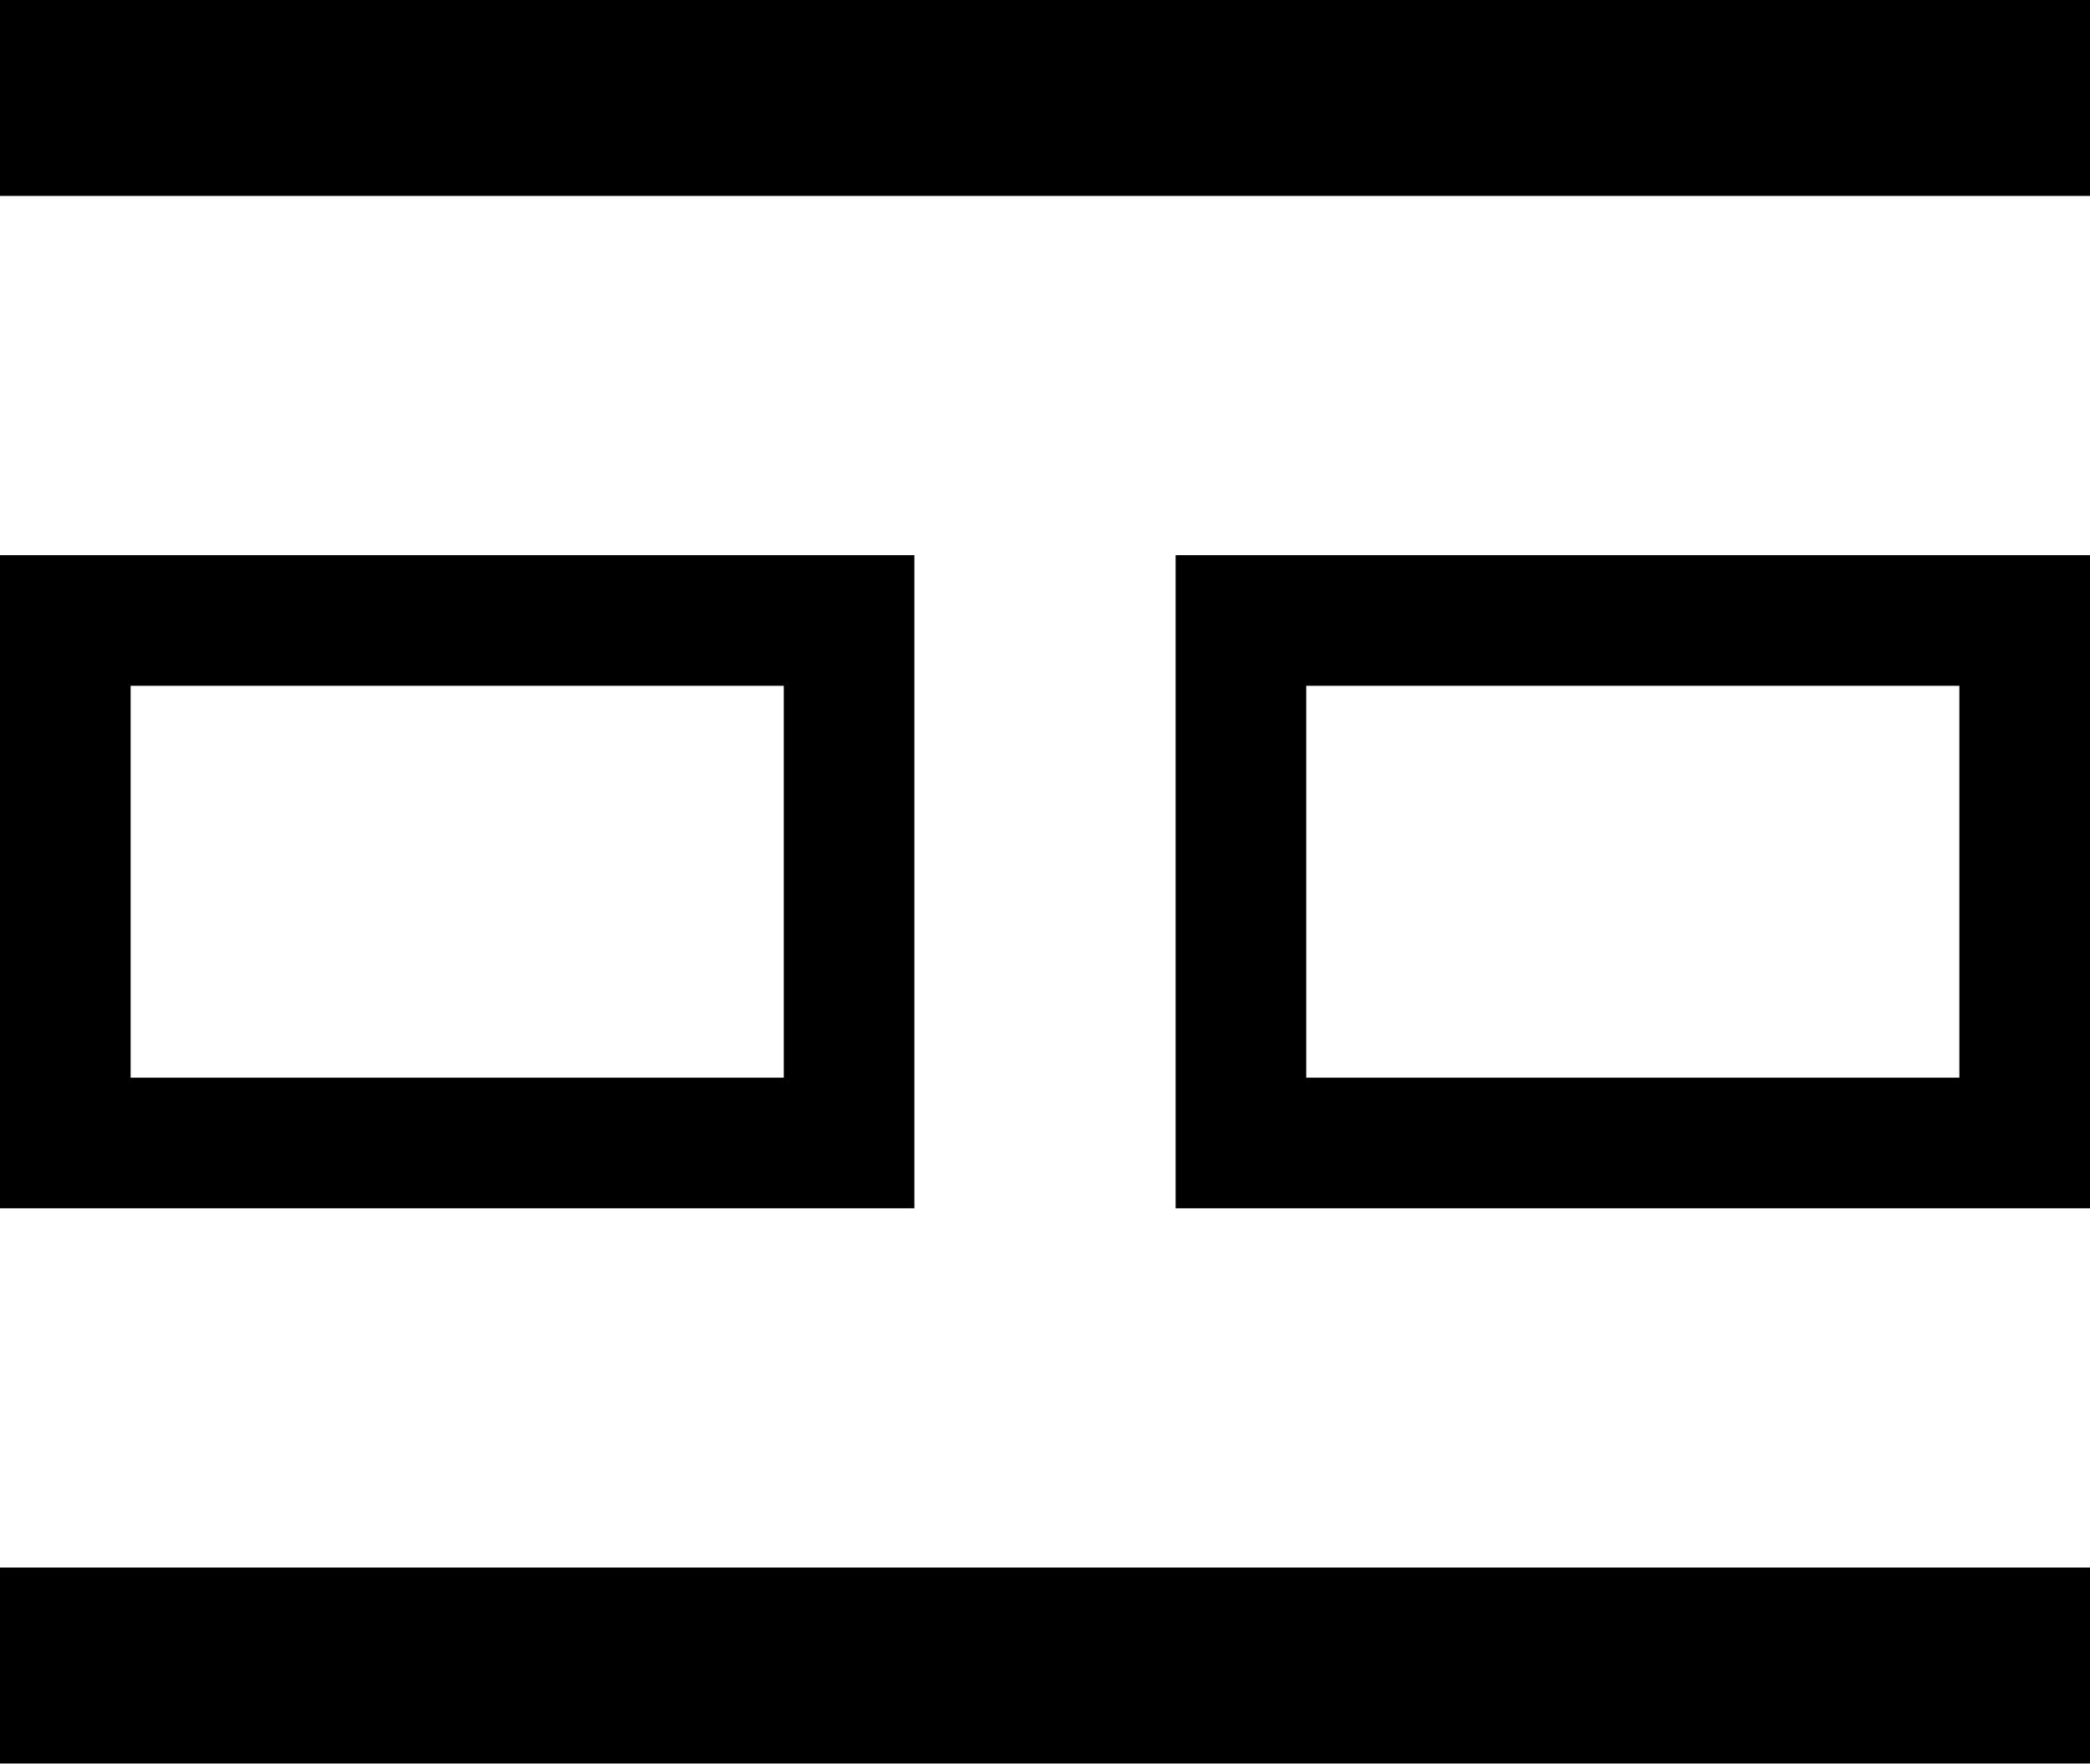
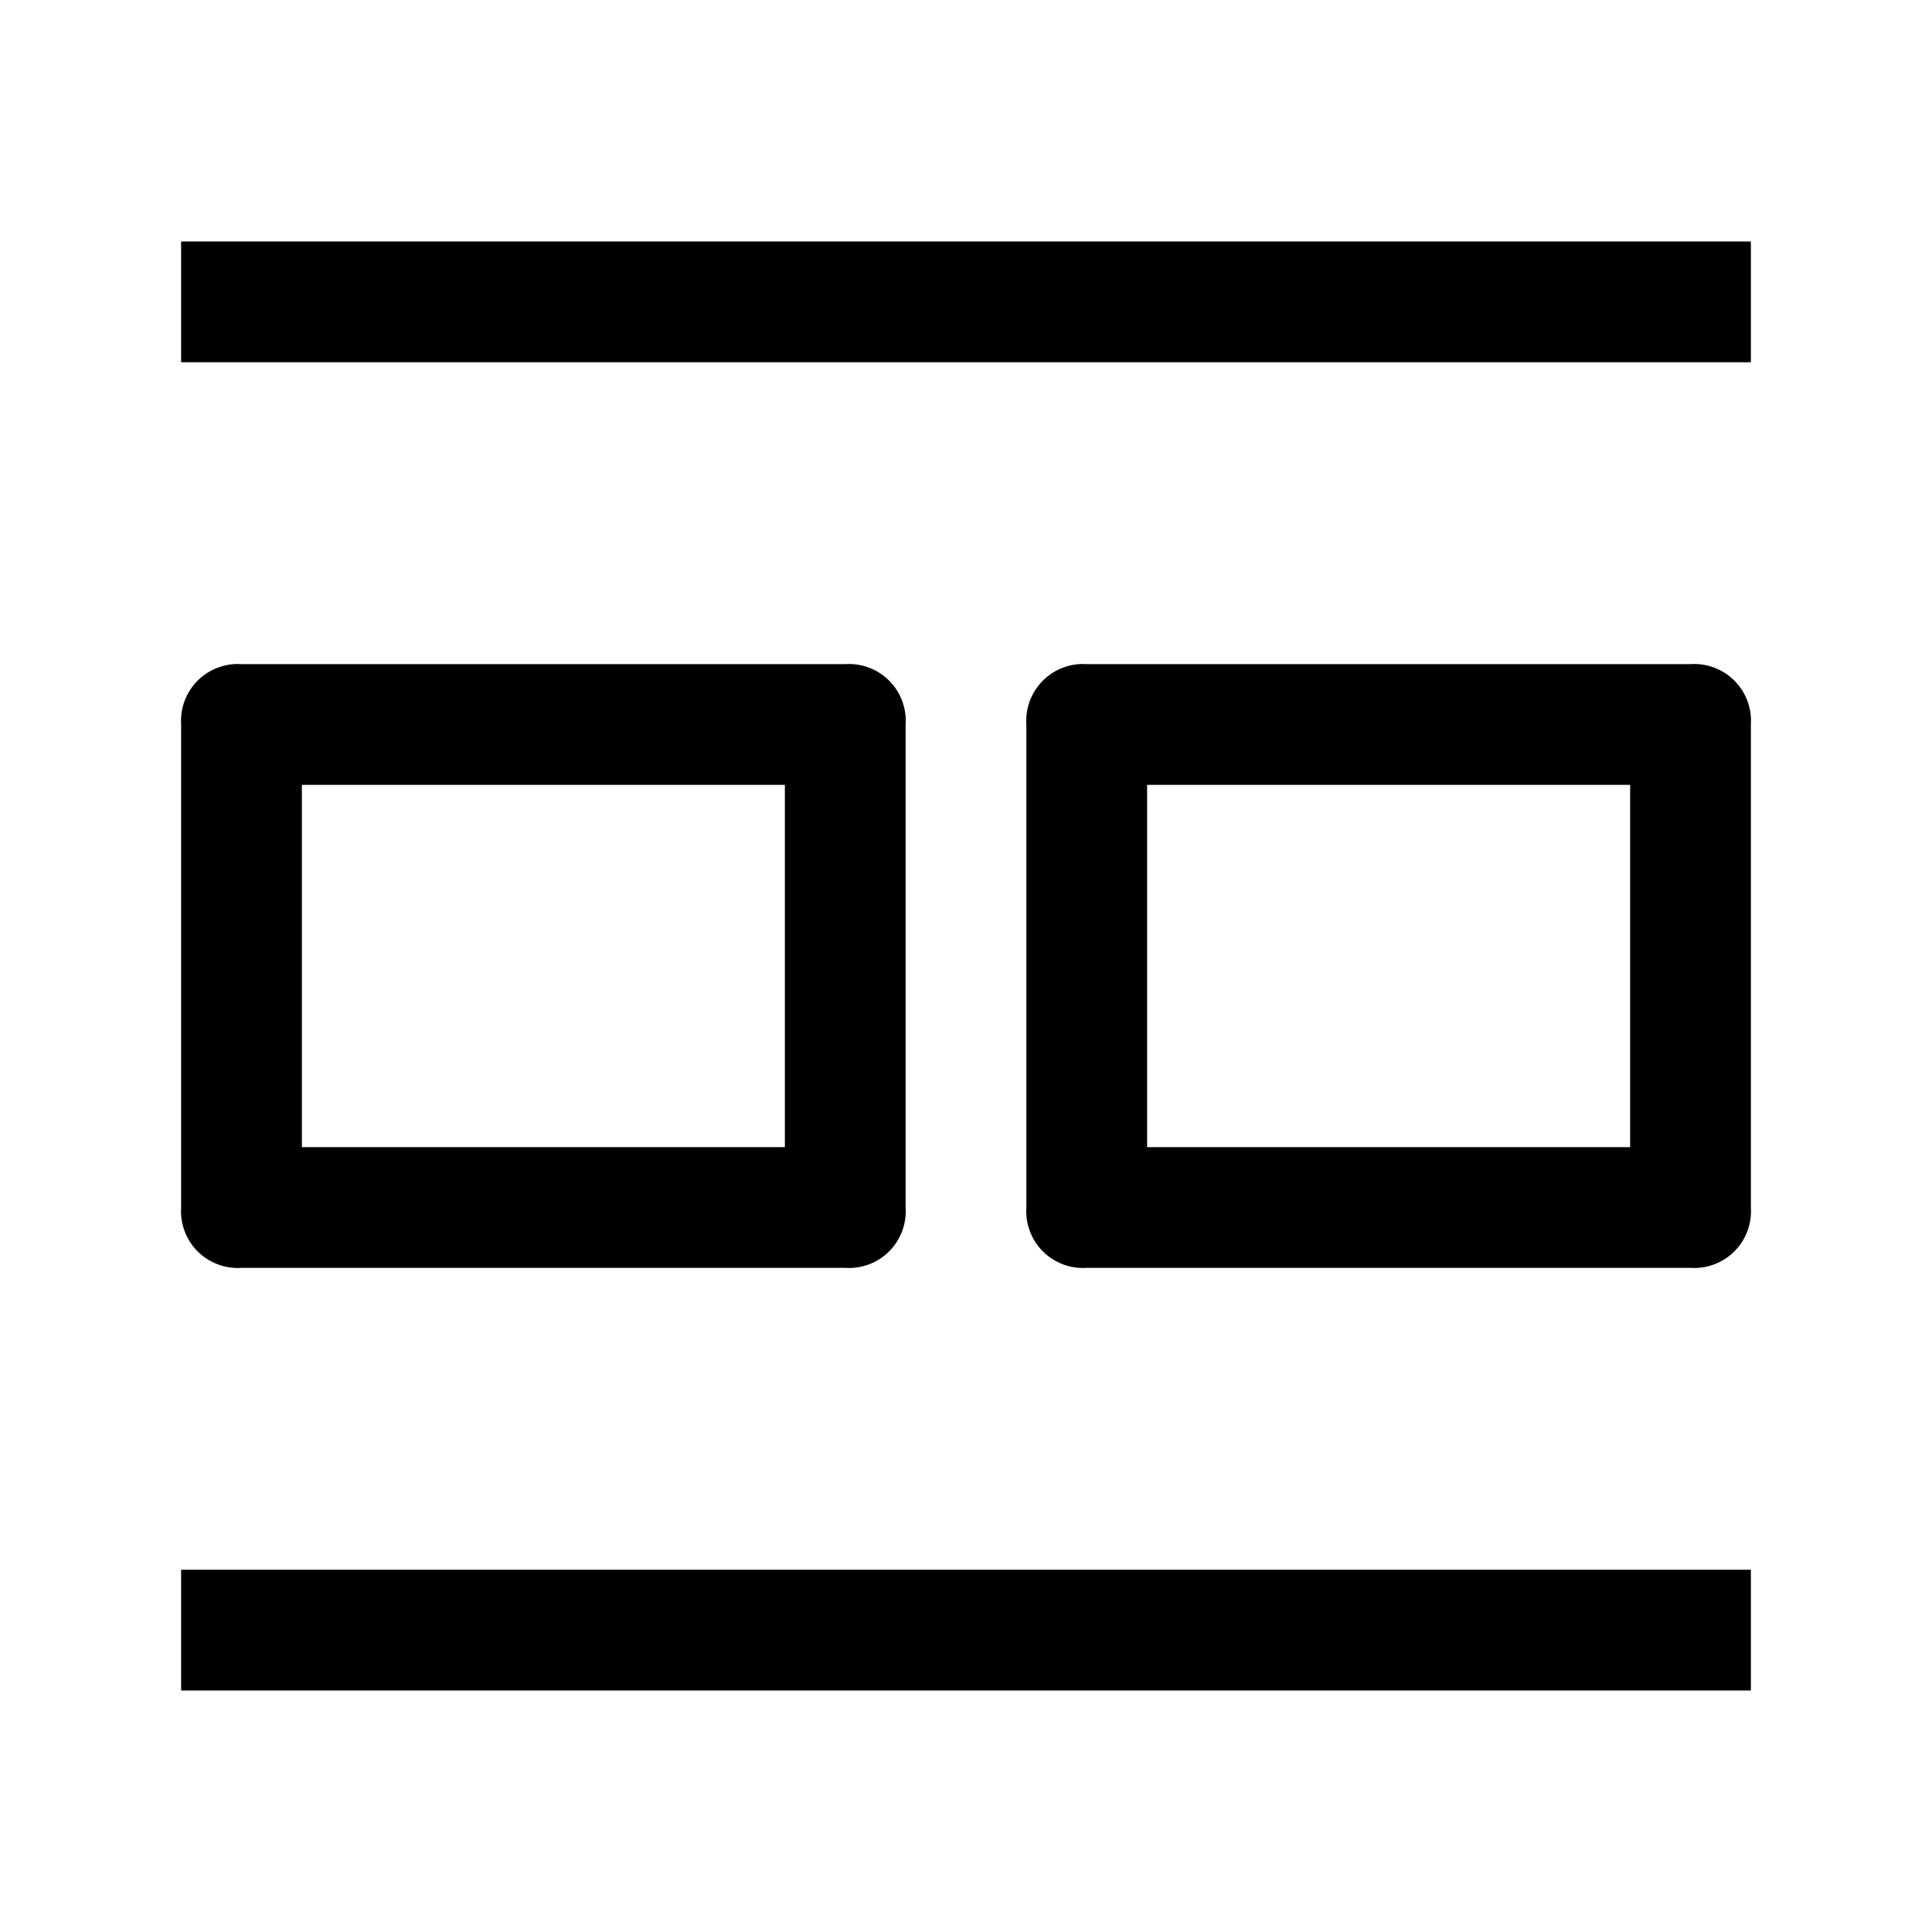
- <svg xmlns="http://www.w3.org/2000/svg" viewBox="0 0 16 13.5" fill="currentColor">
-   <path d="M6,5.25v3H1v-3H6m1-1H0v5H7v-5Z" />
-   <path d="M15,5.25v3H10v-3h5m1-1H9v5h7v-5Z" />
-   <rect width="16" height="1.5" />
-   <rect y="12" width="16" height="1.5" />
+ <svg xmlns="http://www.w3.org/2000/svg" viewBox="0 0 16 16">
+   <rect x="1.5" y="2" width="13" height="1" />
+   <rect x="1.5" y="13" width="13" height="1" />
+   <path d="M7,10.5H2a.47.47,0,0,1-.5-.5V6A.47.47,0,0,1,2,5.5H7a.47.47,0,0,1,.5.5v4A.47.47,0,0,1,7,10.5Zm-4.5-1h4v-3h-4Z" />
+   <path d="M14,10.5H9a.47.47,0,0,1-.5-.5V6A.47.47,0,0,1,9,5.5h5a.47.47,0,0,1,.5.5v4A.47.47,0,0,1,14,10.5Zm-4.5-1h4v-3h-4Z" />
</svg>
